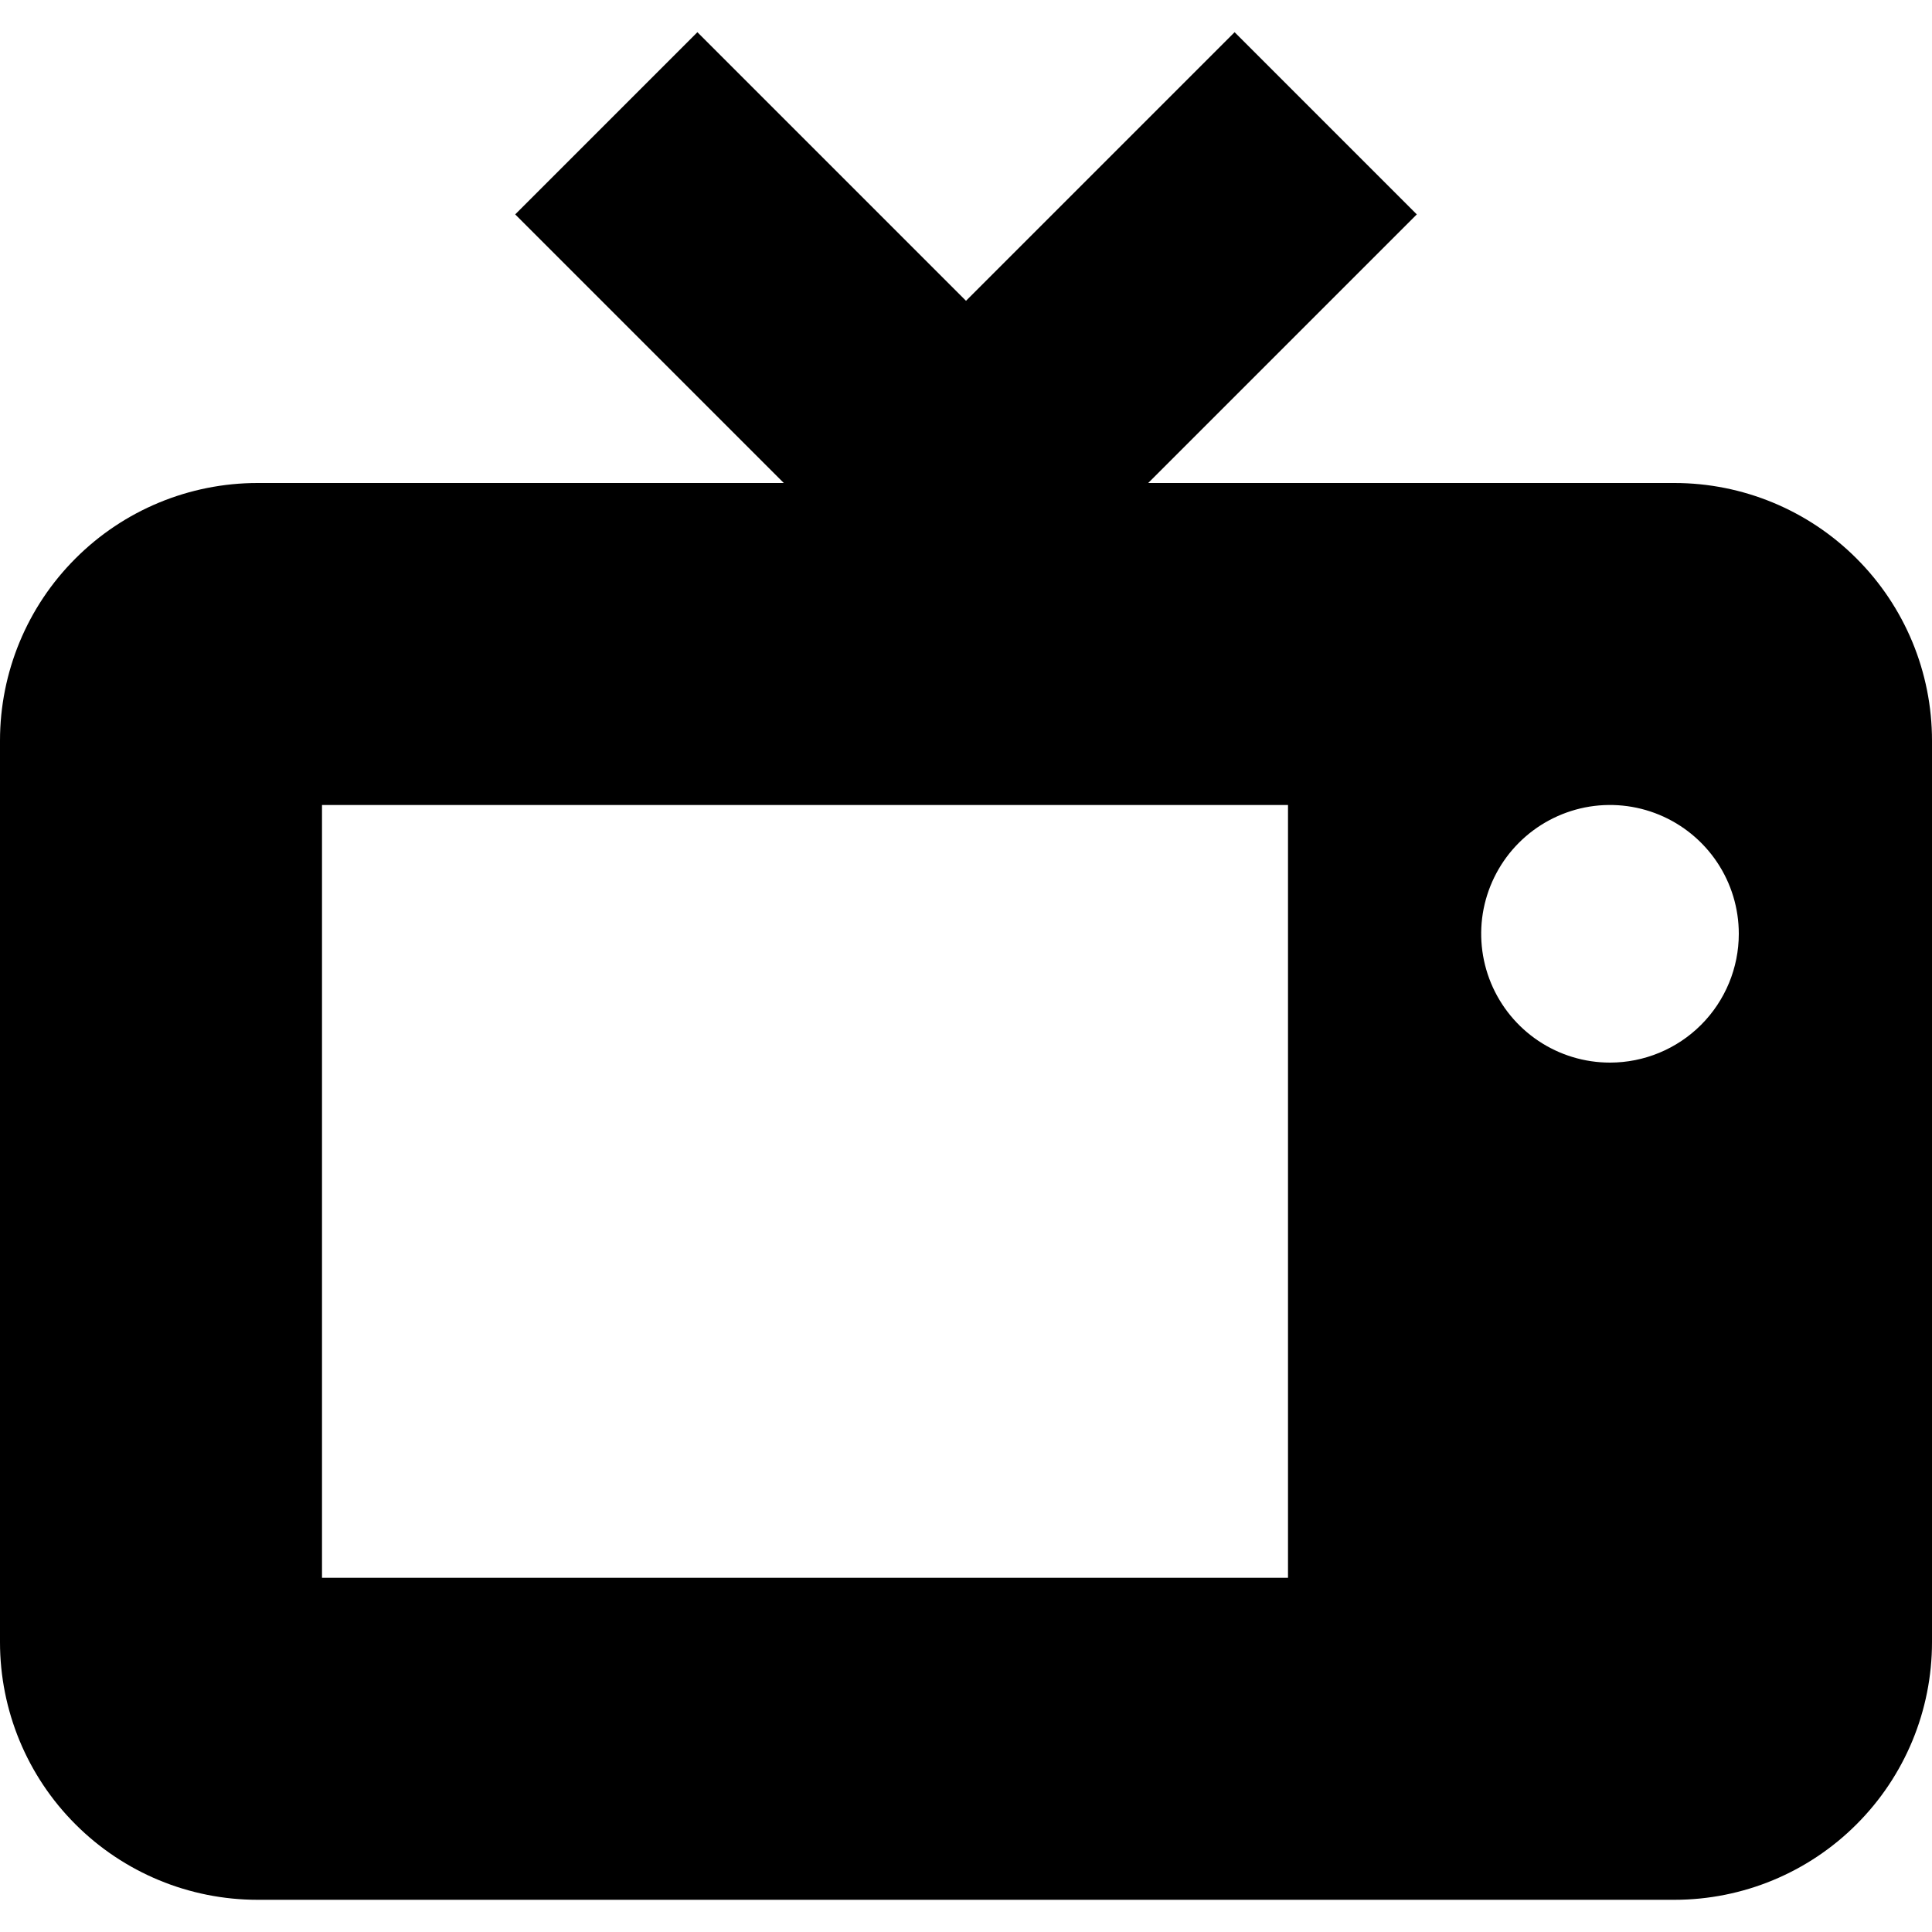
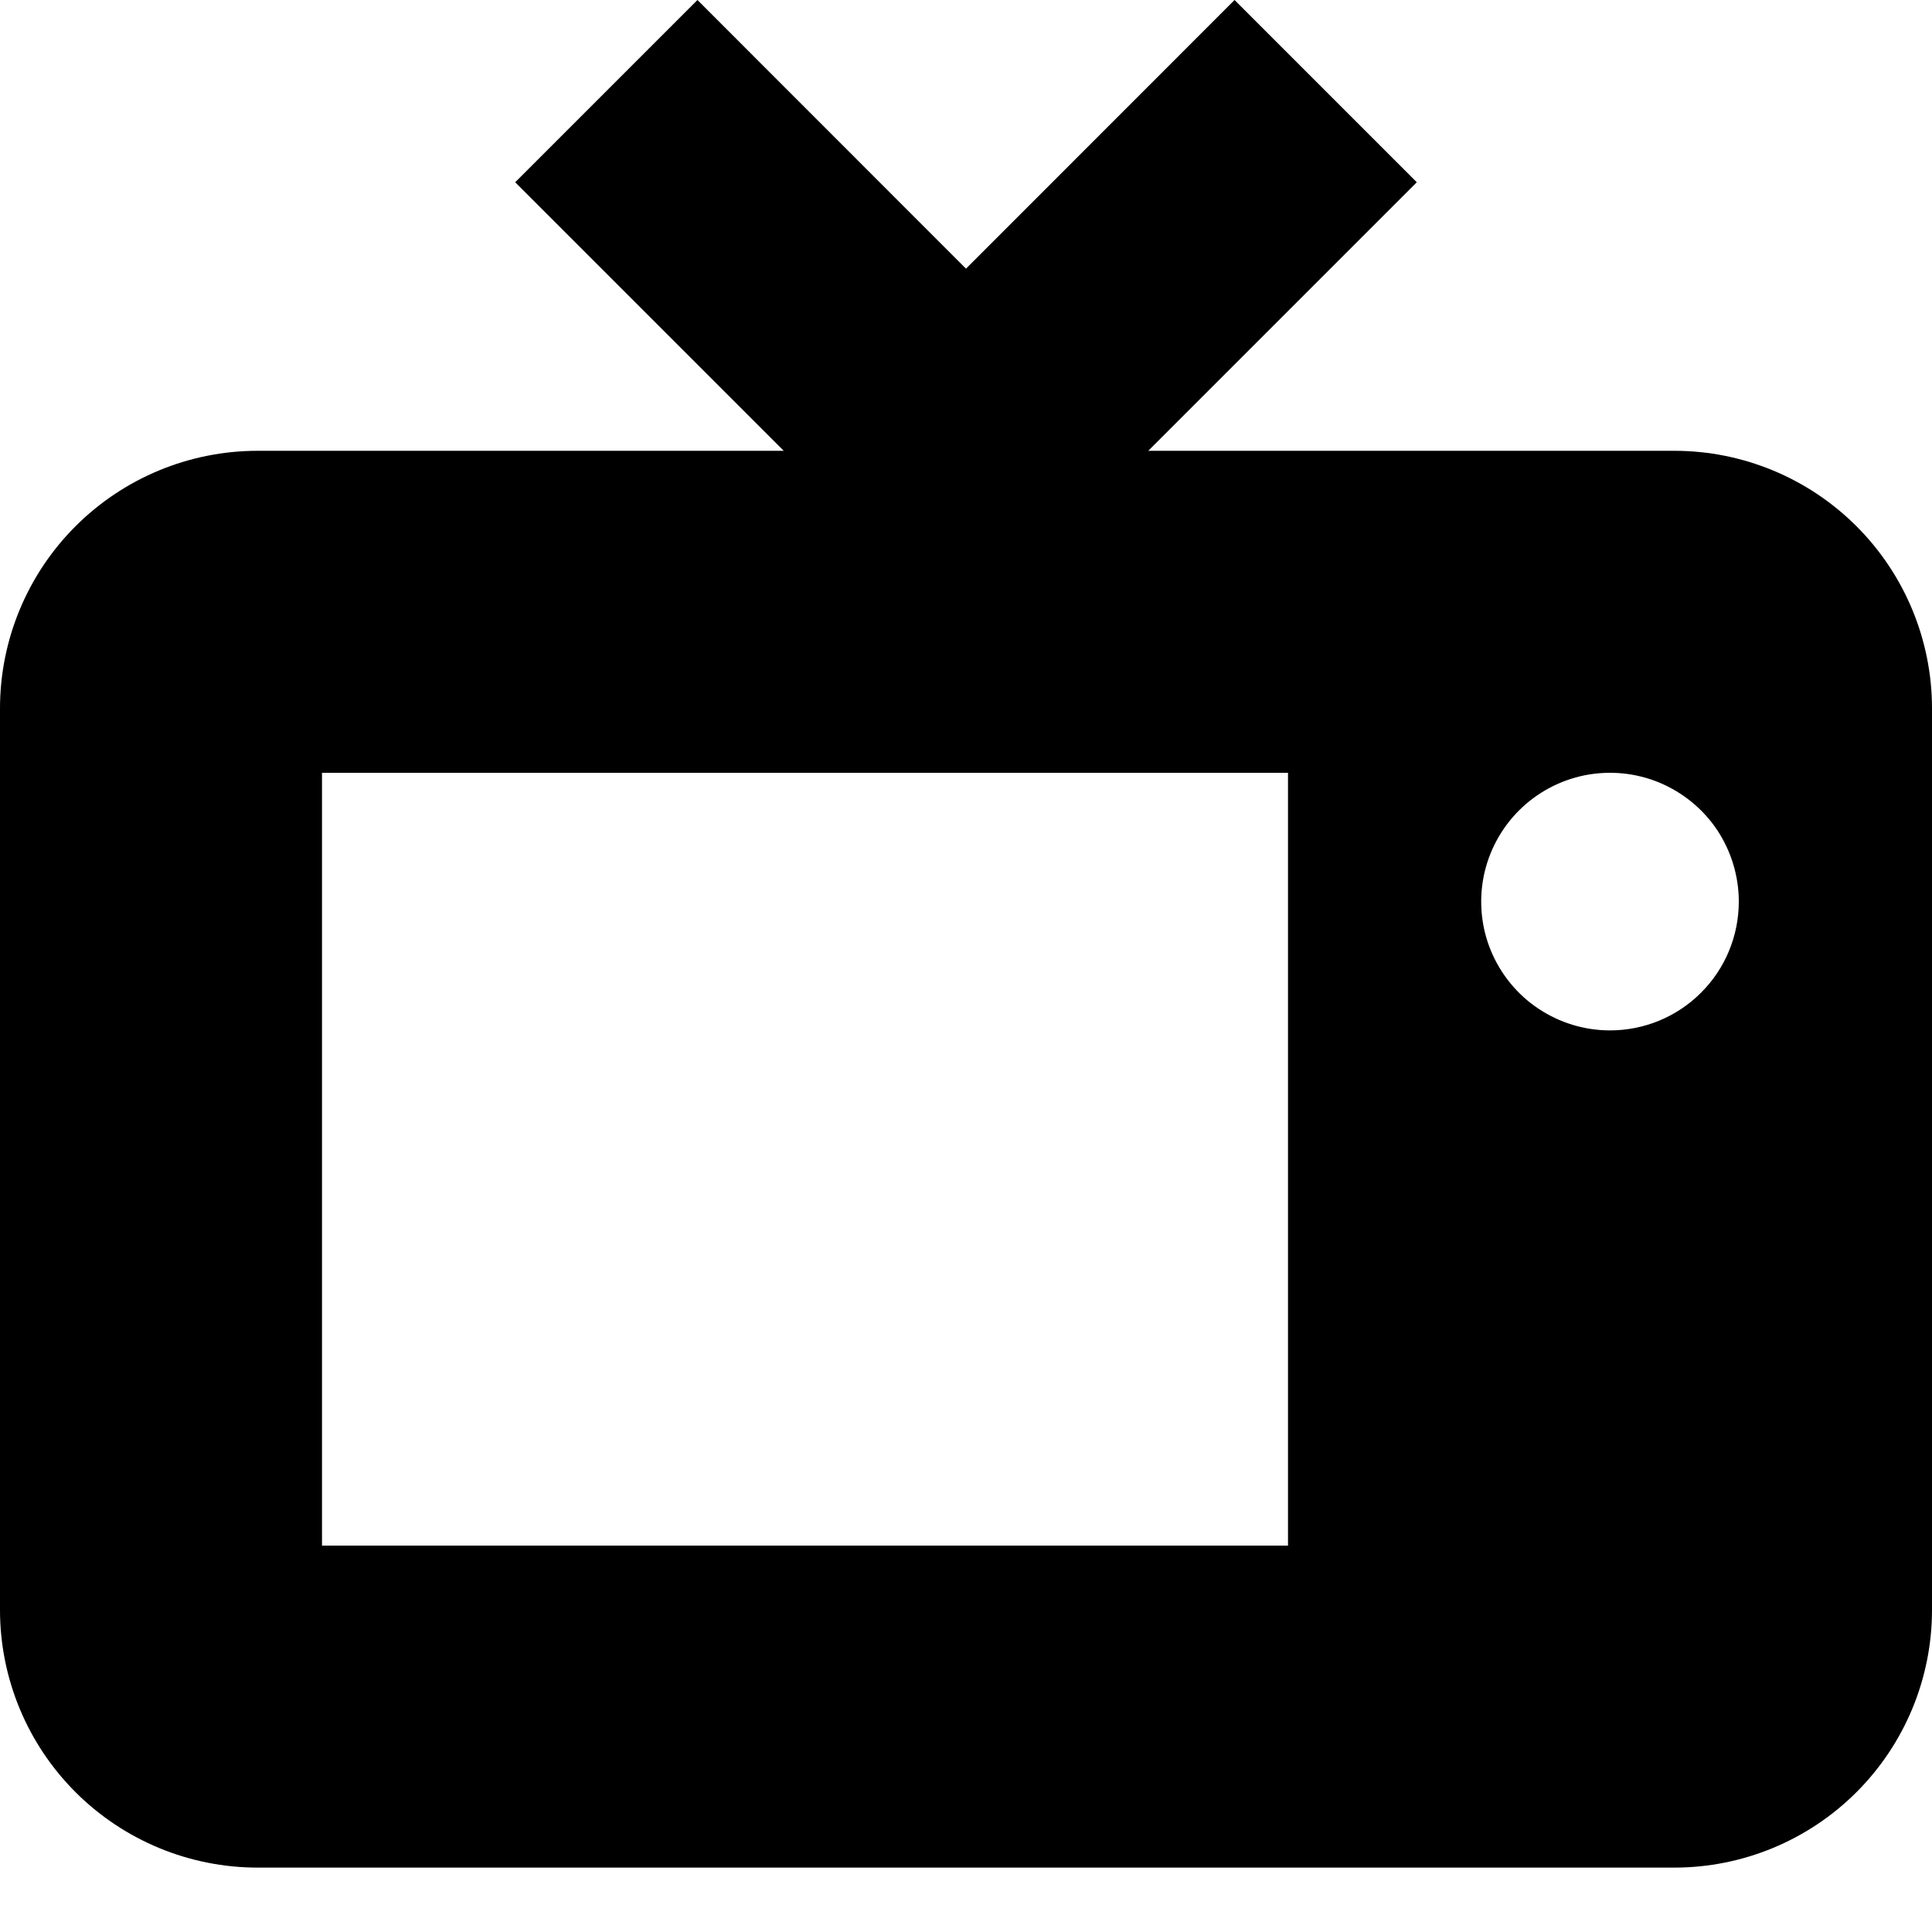
- <svg xmlns="http://www.w3.org/2000/svg" width="1.25em" height="1.25em" fill="none" viewBox="0 0 30 29">
-   <path fill="currentColor" d="M26 7H17.829L22 2.829L19.171 0L15 4.171L10.829 0L8 2.829L12.171 7H4C2.939 7 1.922 7.421 1.172 8.172C0.421 8.922 0 9.939 0 11V25C0 26.061 0.421 27.078 1.172 27.828C1.922 28.579 2.939 29 4 29H26C27.061 29 28.078 28.579 28.828 27.828C29.579 27.078 30 26.061 30 25V11C30 9.939 29.579 8.922 28.828 8.172C28.078 7.421 27.061 7 26 7ZM20 24H5V12H20V24ZM25 16C24.604 16 24.218 15.883 23.889 15.663C23.56 15.443 23.304 15.131 23.152 14.765C23.001 14.4 22.961 13.998 23.038 13.61C23.116 13.222 23.306 12.866 23.586 12.586C23.866 12.306 24.222 12.116 24.61 12.038C24.998 11.961 25.4 12.001 25.765 12.152C26.131 12.304 26.443 12.56 26.663 12.889C26.883 13.218 27 13.604 27 14C27 14.53 26.789 15.039 26.414 15.414C26.039 15.789 25.53 16 25 16Z" />
+ <svg xmlns="http://www.w3.org/2000/svg" width="1.25em" height="1.25em" fill="none" viewBox="0 0 15 15">
+   <path fill="currentColor" d="M13 3.5H8.915L11 1.415L9.585 0L7.5 2.086L5.415 0L4 1.415L6.085 3.5H2C1.47 3.5 0.961 3.711 0.586 4.086C0.211 4.461 0 4.97 0 5.5V12.5C0 13.03 0.211 13.539 0.586 13.914C0.961 14.289 1.47 14.5 2 14.5H13C13.53 14.5 14.039 14.289 14.414 13.914C14.789 13.539 15 13.03 15 12.5V5.5C15 4.97 14.789 4.461 14.414 4.086C14.039 3.711 13.53 3.5 13 3.5ZM10 12H2.5V6H10V12ZM12.5 8C12.302 8 12.109 7.941 11.944 7.831C11.78 7.722 11.652 7.565 11.576 7.383C11.5 7.2 11.481 6.999 11.519 6.805C11.558 6.611 11.653 6.433 11.793 6.293C11.933 6.153 12.111 6.058 12.305 6.019C12.499 5.981 12.7 6 12.883 6.076C13.065 6.152 13.222 6.28 13.332 6.444C13.441 6.609 13.5 6.802 13.5 7C13.5 7.265 13.395 7.52 13.207 7.707C13.02 7.895 12.765 8 12.5 8Z" />
</svg>
